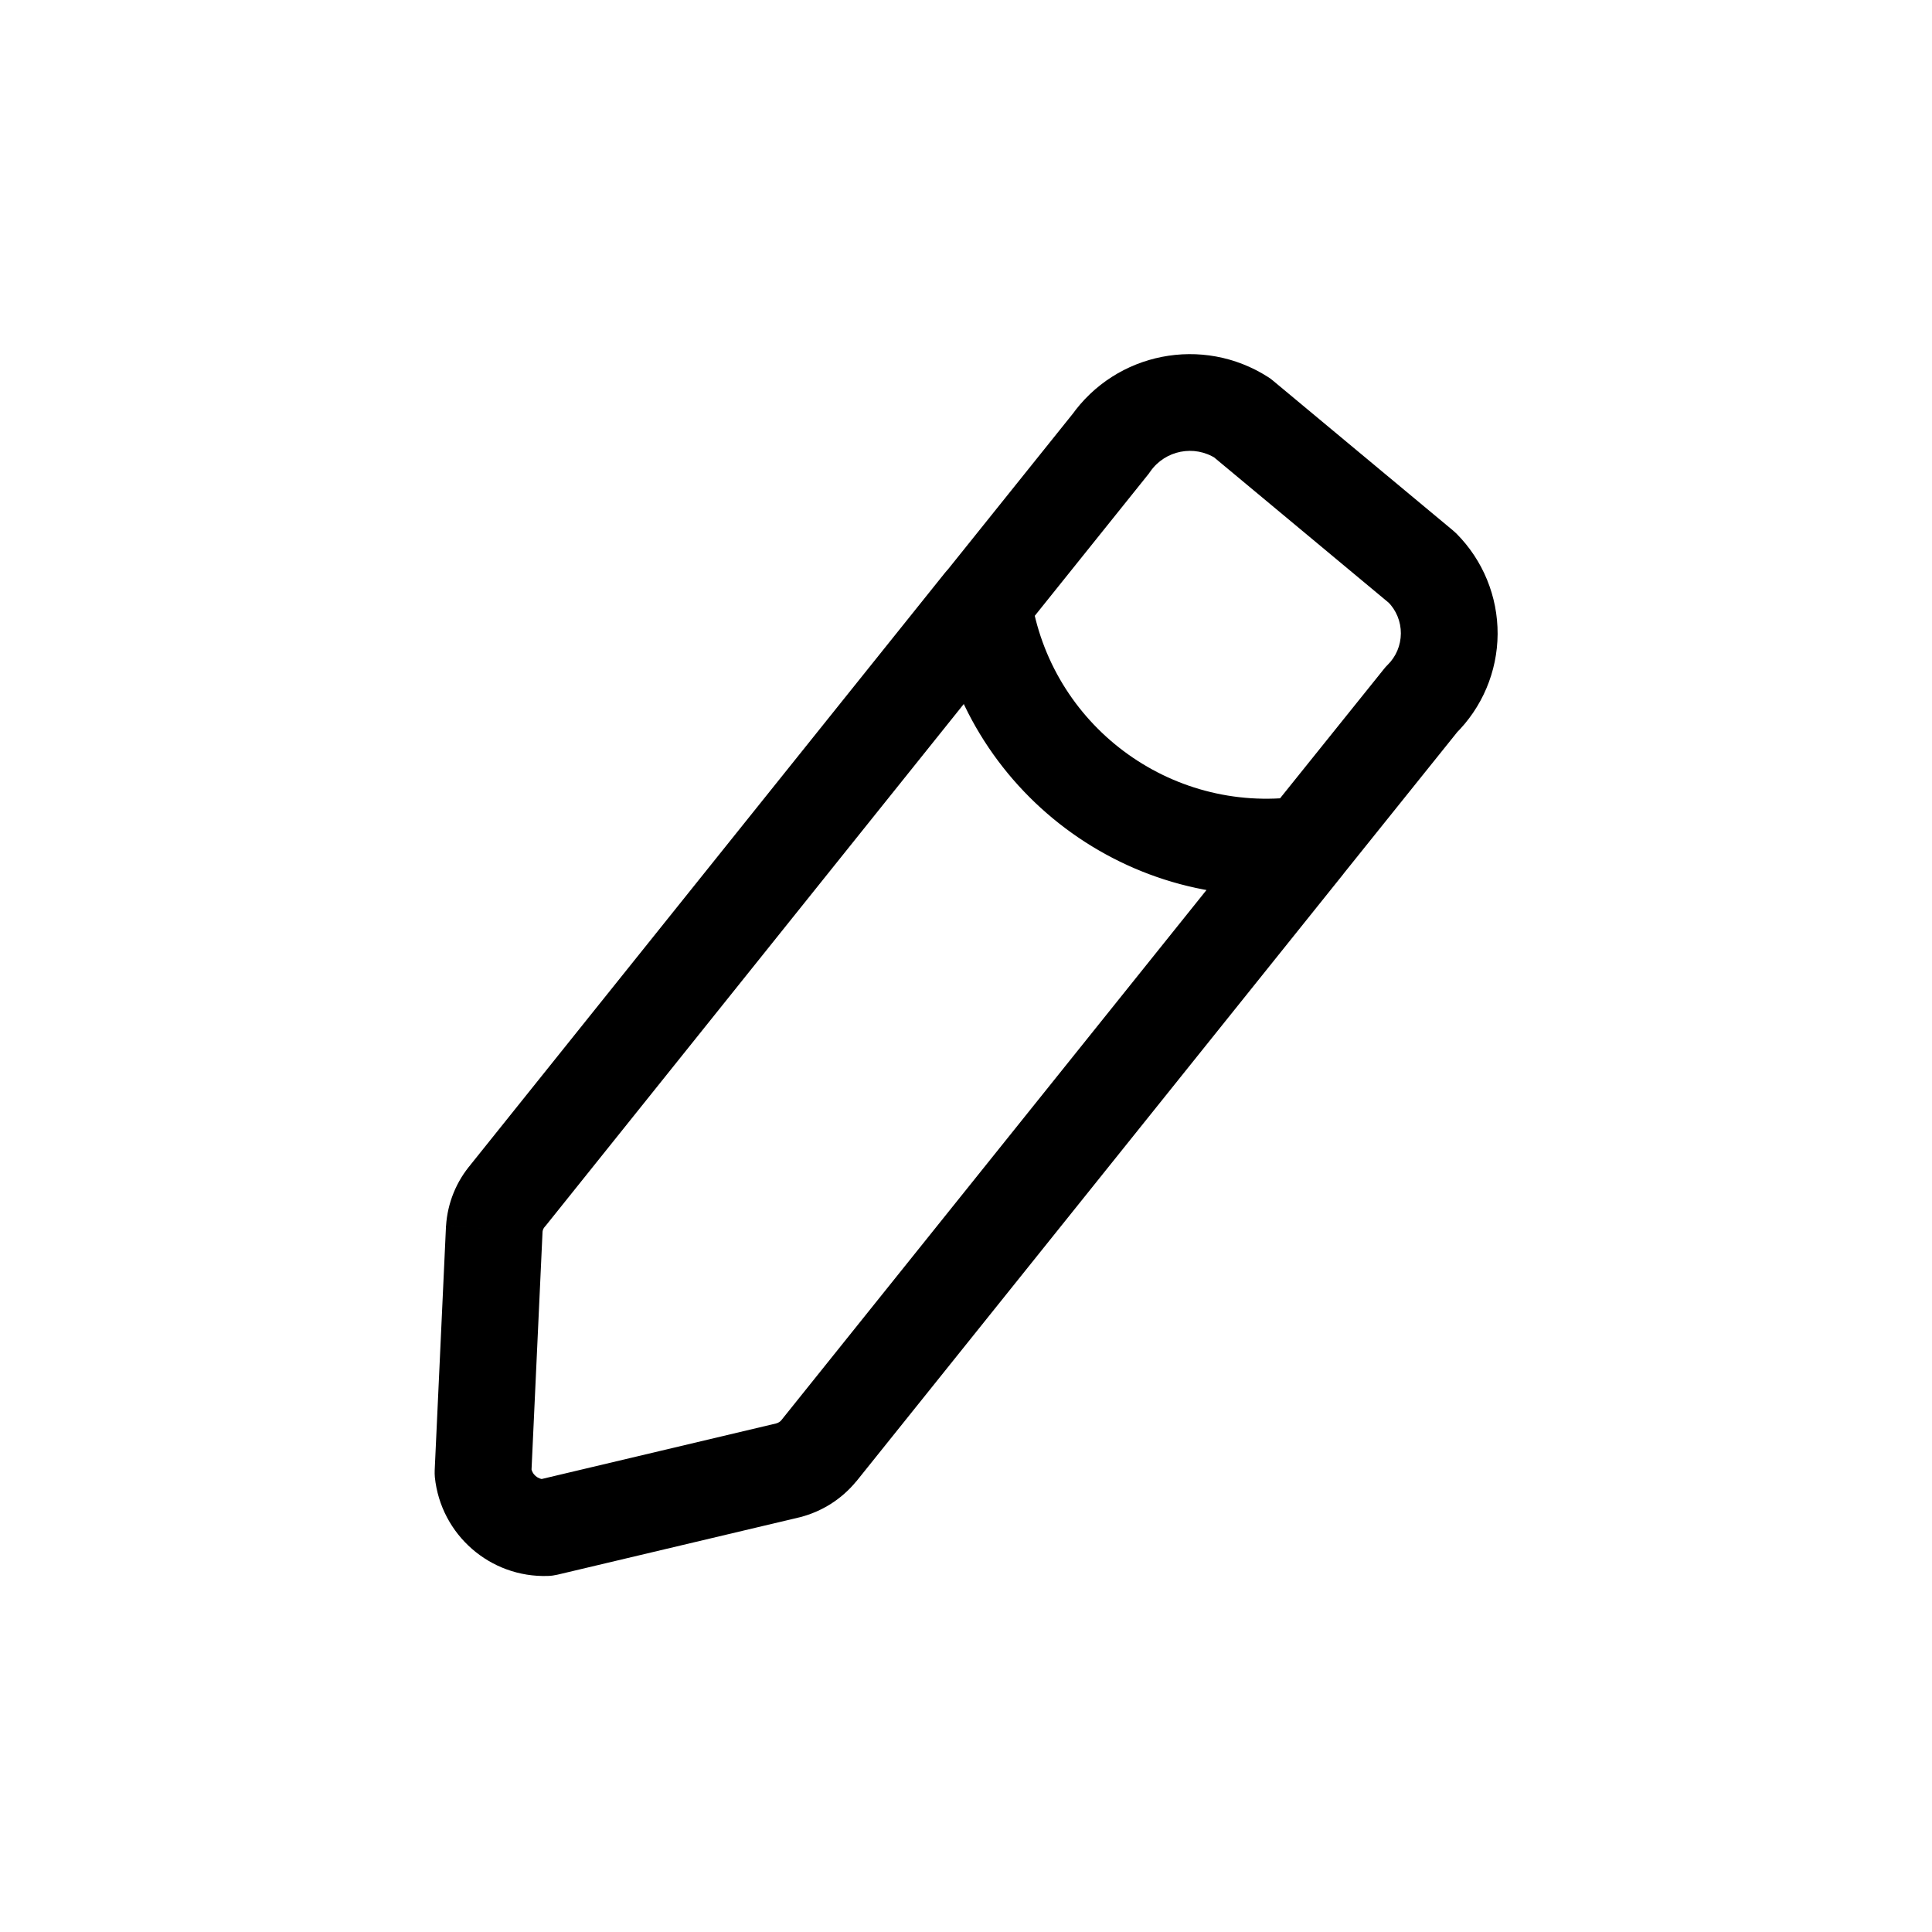
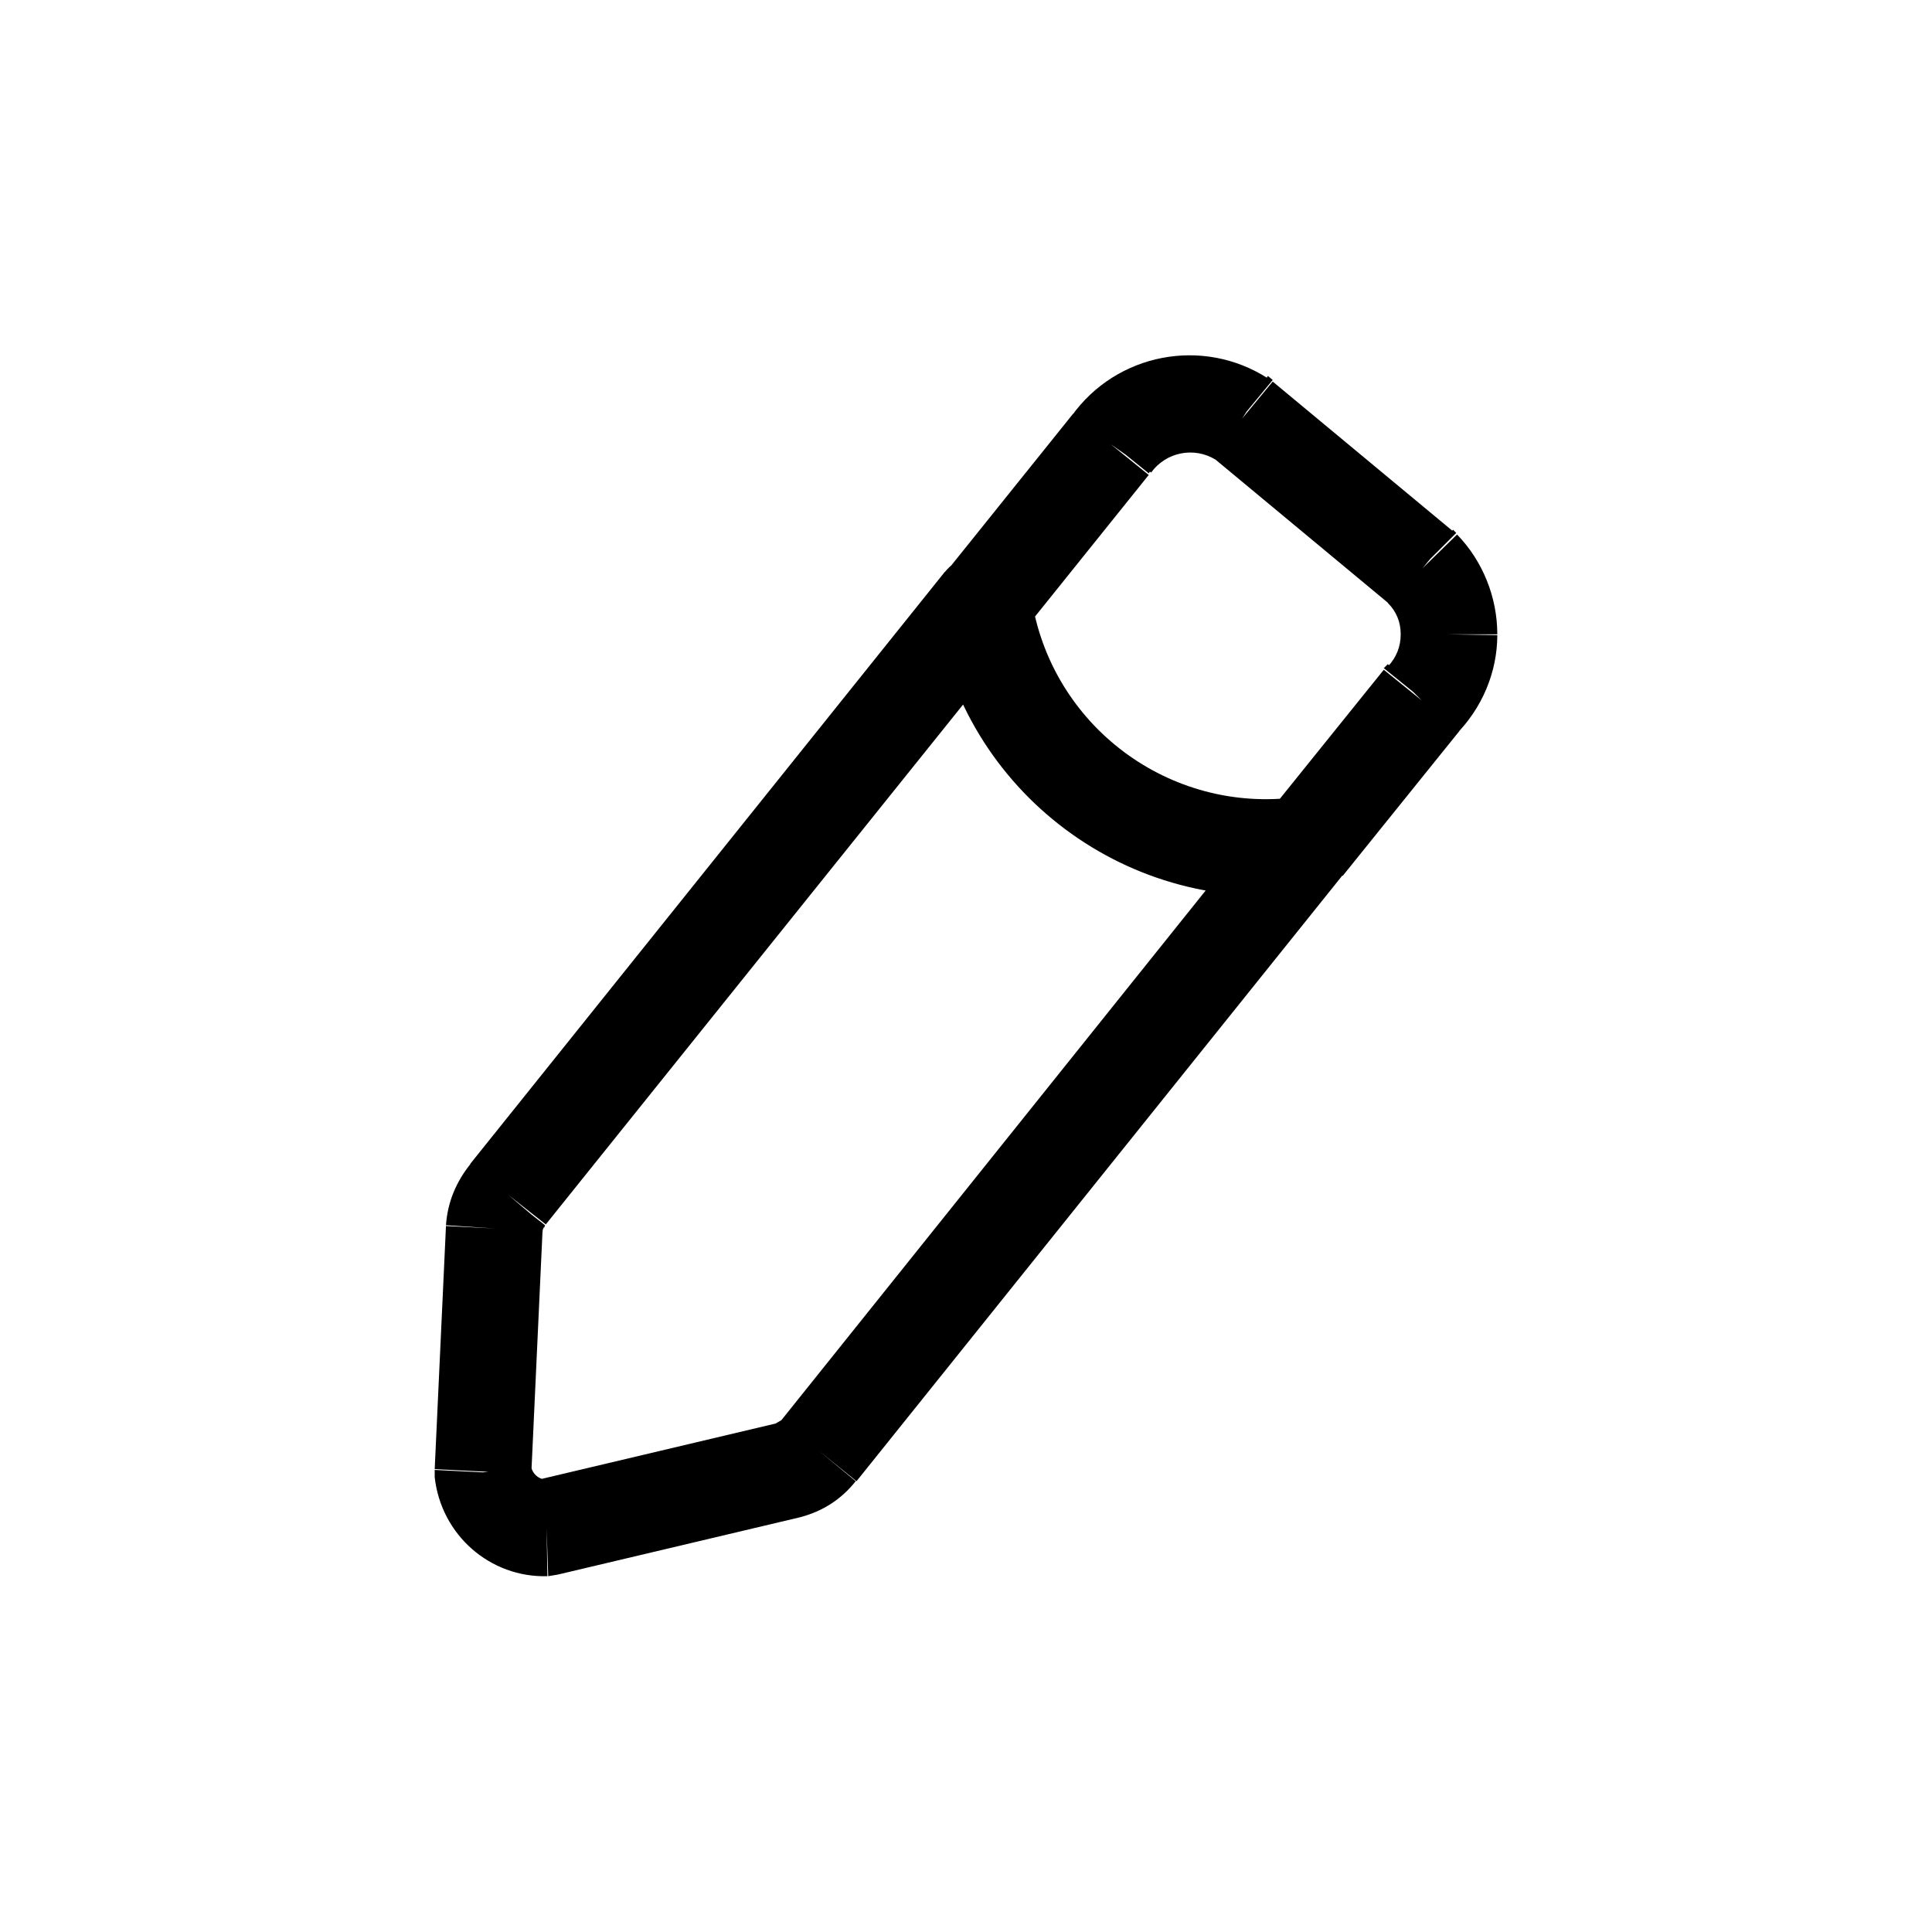
- <svg xmlns="http://www.w3.org/2000/svg" viewBox="0 0 24 24" fill="none" preserveAspectRatio="xMidYMid meet">
-   <path d="M12.678 7.865C12.885 7.607 12.844 7.229 12.585 7.021C12.326 6.814 11.948 6.855 11.74 7.114L12.209 7.49L12.678 7.865ZM6.311 14.849L6.766 15.241C6.771 15.236 6.775 15.23 6.78 15.225L6.311 14.849ZM6.14 15.267L5.54 15.228L5.54 15.239L6.14 15.267ZM6 18.29L5.4 18.262C5.399 18.292 5.399 18.322 5.402 18.351L6 18.29ZM6.787 18.977L6.807 19.577C6.847 19.576 6.887 19.57 6.926 19.561L6.787 18.977ZM9.787 18.266L9.926 18.85L9.935 18.848L9.787 18.266ZM10.172 18.022L10.635 18.404L10.641 18.398L10.172 18.022ZM16.681 10.866C16.888 10.607 16.847 10.229 16.588 10.021C16.329 9.814 15.951 9.855 15.743 10.114L16.212 10.49L16.681 10.866ZM11.743 7.114C11.536 7.373 11.577 7.751 11.836 7.958C12.095 8.166 12.473 8.124 12.681 7.866L12.212 7.49L11.743 7.114ZM13.8 5.51L14.269 5.886C14.277 5.876 14.284 5.866 14.291 5.855L13.8 5.51ZM15.429 5.19L15.813 4.728C15.794 4.712 15.774 4.697 15.753 4.684L15.429 5.19ZM17.666 7.052L18.091 6.627C18.078 6.614 18.064 6.602 18.05 6.59L17.666 7.052ZM18.003 7.873L18.604 7.876V7.876L18.003 7.873ZM17.657 8.69L17.236 8.261C17.22 8.277 17.203 8.295 17.189 8.314L17.657 8.69ZM15.743 10.114C15.536 10.372 15.577 10.751 15.836 10.958C16.095 11.166 16.473 11.124 16.68 10.866L16.212 10.49L15.743 10.114ZM12.806 7.401C12.757 7.073 12.451 6.846 12.123 6.896C11.795 6.945 11.569 7.251 11.618 7.579L12.212 7.49L12.806 7.401ZM16.293 11.085C16.622 11.04 16.852 10.738 16.807 10.409C16.763 10.08 16.46 9.85 16.131 9.895L16.212 10.49L16.293 11.085ZM12.209 7.49L11.74 7.114L5.842 14.473L6.311 14.849L6.78 15.225L12.678 7.865L12.209 7.49ZM6.311 14.849L5.856 14.457C5.67 14.672 5.559 14.943 5.541 15.228L6.14 15.267L6.739 15.306C6.741 15.282 6.75 15.259 6.766 15.241L6.311 14.849ZM6.14 15.267L5.54 15.239L5.4 18.262L6 18.29L6.6 18.318L6.74 15.295L6.14 15.267ZM6 18.29L5.402 18.351C5.476 19.065 6.089 19.601 6.807 19.577L6.787 18.977L6.767 18.376C6.681 18.379 6.606 18.314 6.598 18.228L6 18.29ZM6.787 18.977L6.926 19.561L9.926 18.85L9.787 18.266L9.648 17.681L6.648 18.392L6.787 18.977ZM9.787 18.266L9.935 18.848C10.21 18.778 10.455 18.623 10.635 18.404L10.172 18.022L9.709 17.64C9.691 17.661 9.666 17.677 9.639 17.683L9.787 18.266ZM10.172 18.022L10.641 18.398L16.681 10.866L16.212 10.49L15.743 10.114L9.703 17.646L10.172 18.022ZM12.212 7.49L12.681 7.866L14.269 5.886L13.8 5.51L13.331 5.134L11.743 7.114L12.212 7.49ZM13.8 5.51L14.291 5.855C14.476 5.593 14.835 5.522 15.105 5.696L15.429 5.19L15.753 4.684C14.941 4.164 13.863 4.375 13.309 5.164L13.8 5.51ZM15.429 5.19L15.045 5.651L17.282 7.513L17.666 7.052L18.05 6.59L15.813 4.728L15.429 5.19ZM17.666 7.052L17.241 7.476C17.345 7.58 17.403 7.722 17.402 7.869L18.003 7.873L18.604 7.876C18.606 7.408 18.422 6.959 18.091 6.627L17.666 7.052ZM18.003 7.873L17.402 7.869C17.401 8.017 17.342 8.158 17.236 8.261L17.657 8.69L18.078 9.119C18.412 8.791 18.601 8.344 18.604 7.876L18.003 7.873ZM17.657 8.69L17.189 8.314L15.743 10.114L16.212 10.49L16.68 10.866L18.125 9.066L17.657 8.69ZM12.212 7.49L11.618 7.579C11.955 9.829 14.038 11.391 16.293 11.085L16.212 10.49L16.131 9.895C14.527 10.112 13.046 9.001 12.806 7.401L12.212 7.49Z" fill="currentColor" />
+ <svg xmlns="http://www.w3.org/2000/svg" fill="none" viewBox="0 0 24 24">
+   <path fill="currentColor" d="M12.68 7.87a.6.6 0 0 0-.94-.76l.47.38zM6.3 14.85l.46.4.01-.03zm-.17.42-.6-.04zM6 18.29l-.6-.03v.1zm.79.69.02.6.12-.02zm3-.71.14.58zm.38-.25.47.38zm6.51-7.15a.6.6 0 0 0-.94-.76l.47.38zM11.74 7.1a.6.6 0 1 0 .94.76l-.47-.38zm2.06-1.6.47.38.02-.03zm1.63-.32.38-.46-.06-.05zm2.24 1.86.42-.42-.04-.04zm.33.82h.6zm-.34.82-.42-.43-.05.05zm-1.92 1.42a.6.6 0 0 0 .94.76l-.47-.38zm-2.93-2.7a.6.6 0 0 0-1.2.17l.6-.09zm3.48 3.68a.6.6 0 0 0-.16-1.2l.08.6zm-4.08-3.6-.47-.38-5.9 7.36.47.38.47.37 5.9-7.35zm-5.9 7.36-.45-.4q-.29.35-.32.78l.6.04.6.04q0-.04.03-.07zm-.17.42-.6-.03-.14 3.02.6.03.6.03.14-3.03zM6 18.29l-.6.06c.08.72.69 1.25 1.4 1.23l-.01-.6-.02-.6a.2.2 0 0 1-.17-.15zm.79.69.14.58 3-.71-.14-.58-.14-.59-3 .71zm3-.71.14.58q.43-.11.7-.45l-.46-.38-.46-.38-.07.04zm.38-.25.47.38 6.04-7.53-.47-.38-.47-.38-6.04 7.54zM12.21 7.5l.47.38 1.59-1.98-.47-.38-.47-.38-1.59 1.98zm1.59-1.98.5.35a.6.6 0 0 1 .8-.16l.33-.51.32-.5a1.8 1.8 0 0 0-2.44.47zm1.63-.32-.39.46 2.24 1.86.39-.46.38-.46-2.24-1.86zm2.24 1.86-.43.43q.16.16.16.39h1.2c0-.46-.18-.91-.5-1.24zm.33.82h-.6q0 .23-.16.4l.42.42.42.43c.33-.33.52-.78.52-1.24zm-.34.82-.47-.38-1.45 1.8.47.38.47.38 1.45-1.8zm-5.45-1.2-.6.09a4.16 4.16 0 0 0 4.68 3.5l-.08-.59-.08-.6a2.95 2.95 0 0 1-3.32-2.49z" />
</svg>
